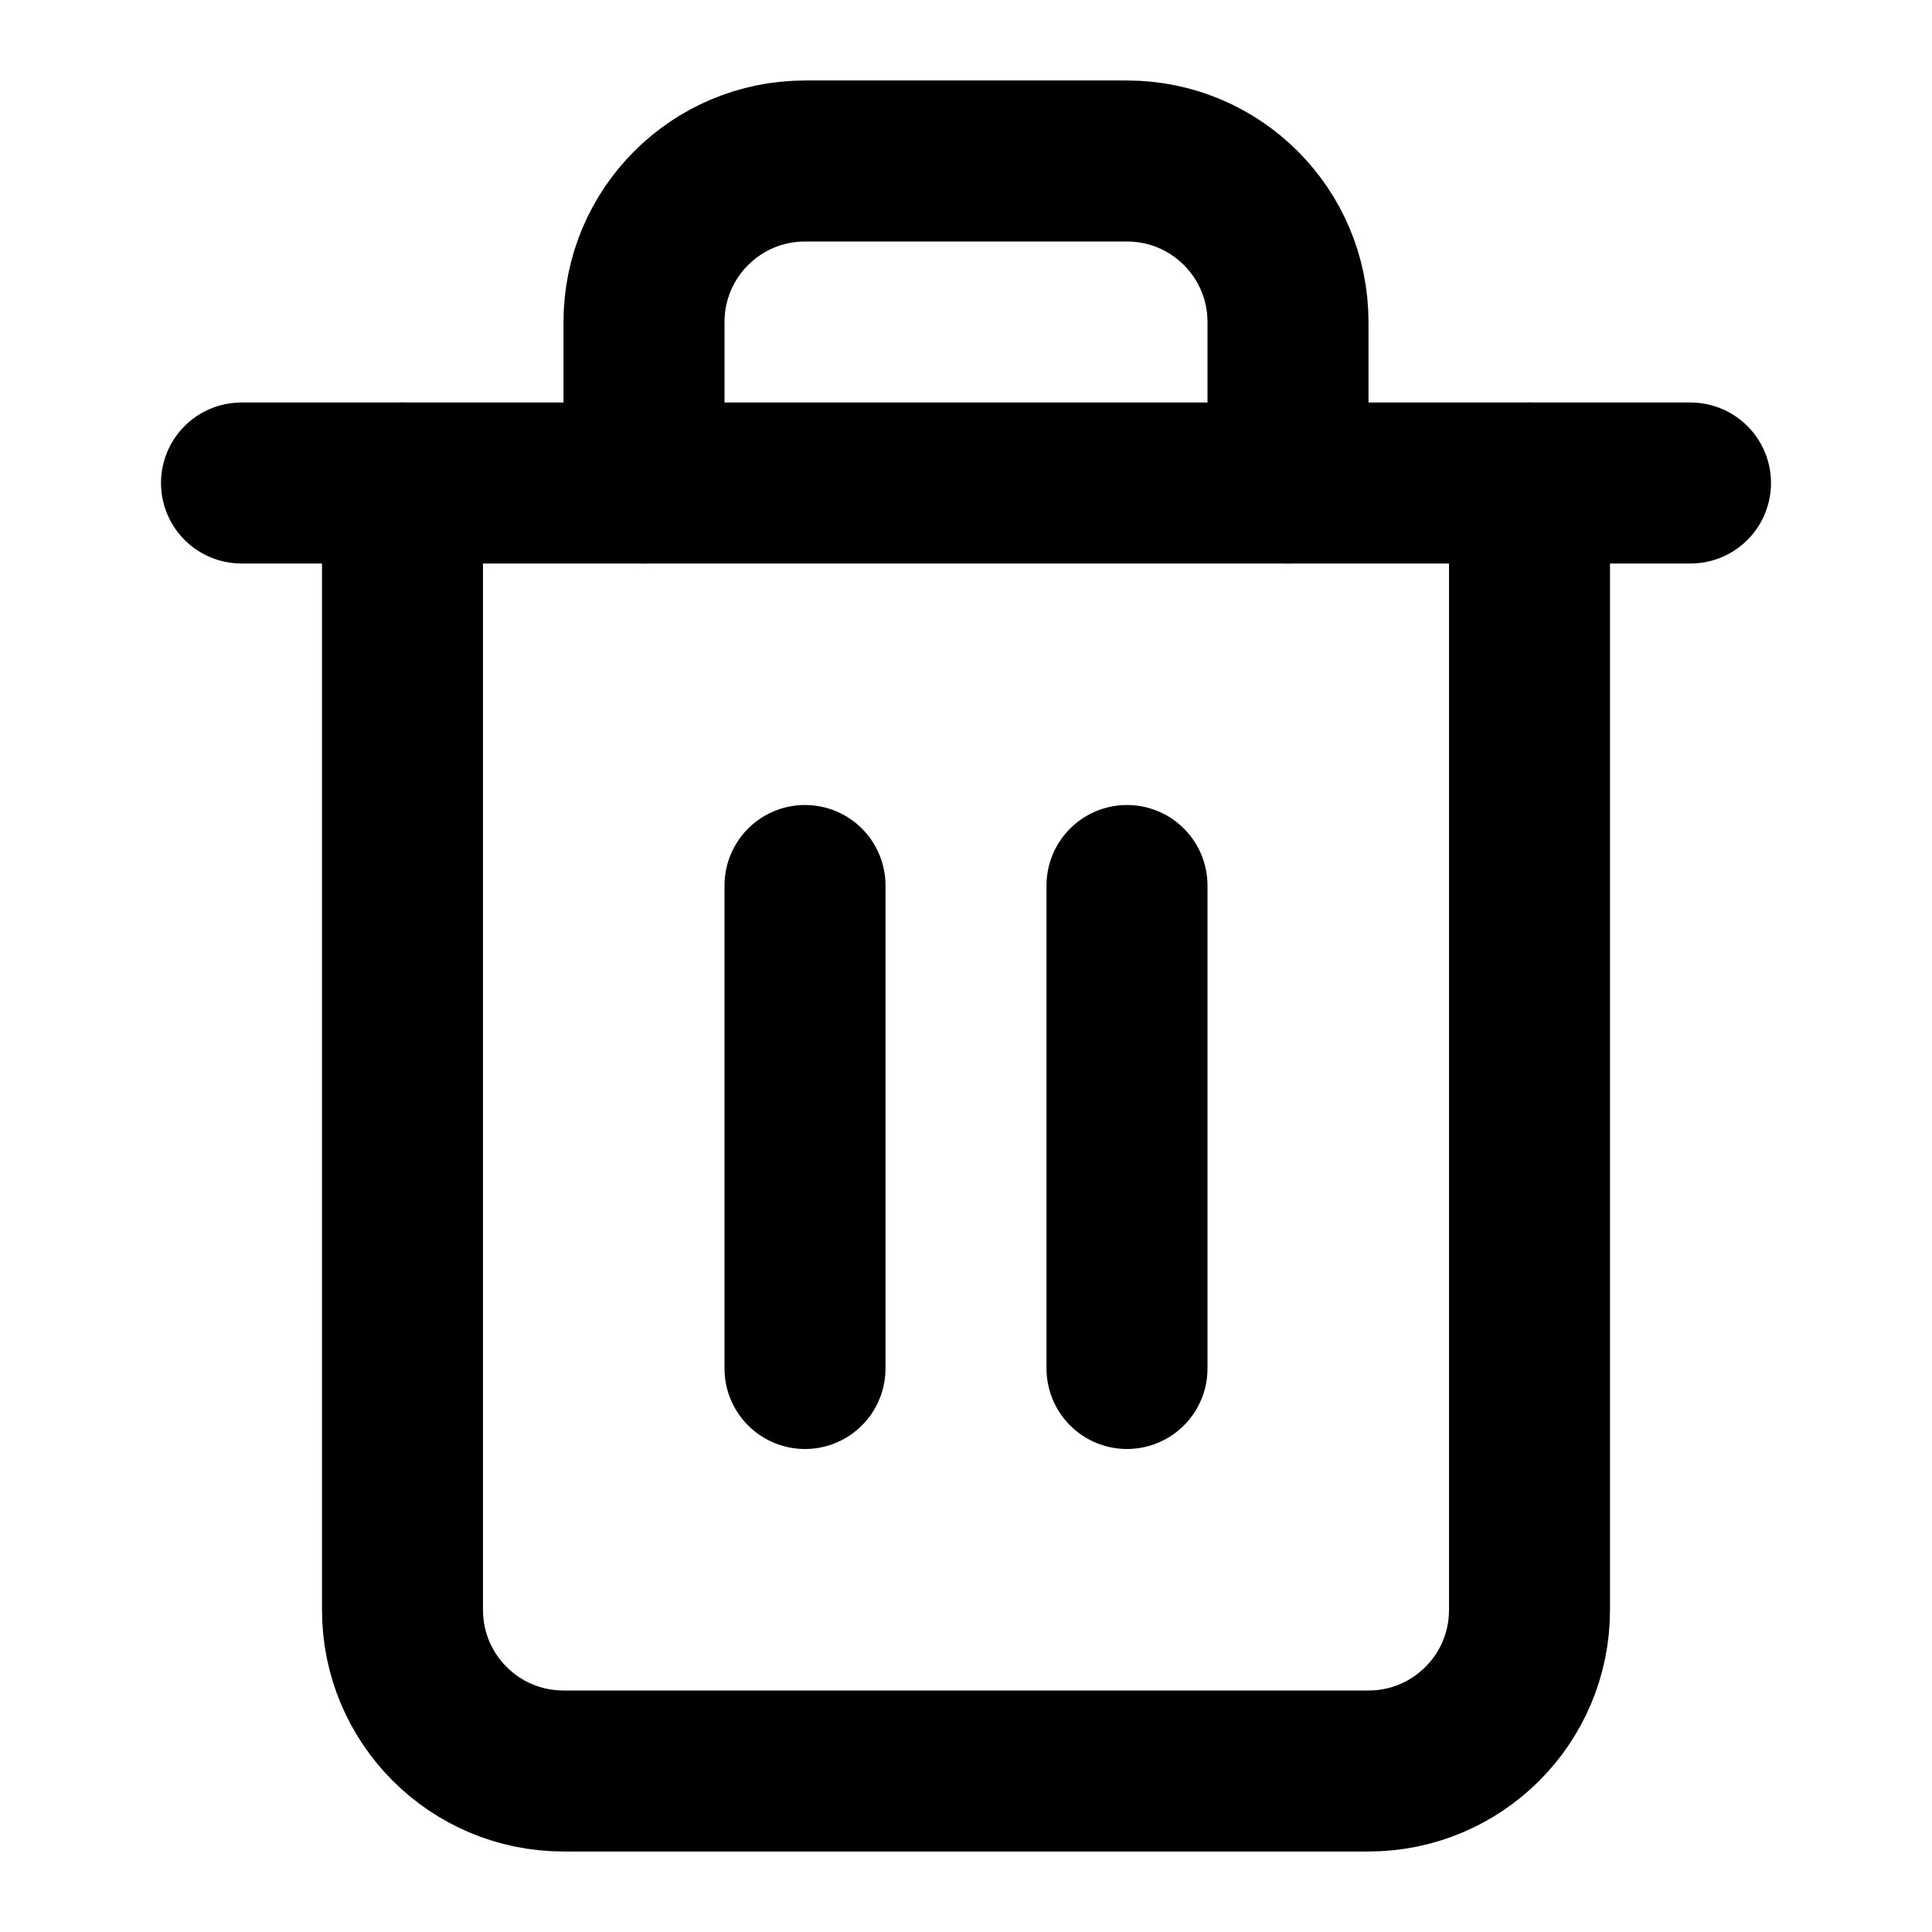
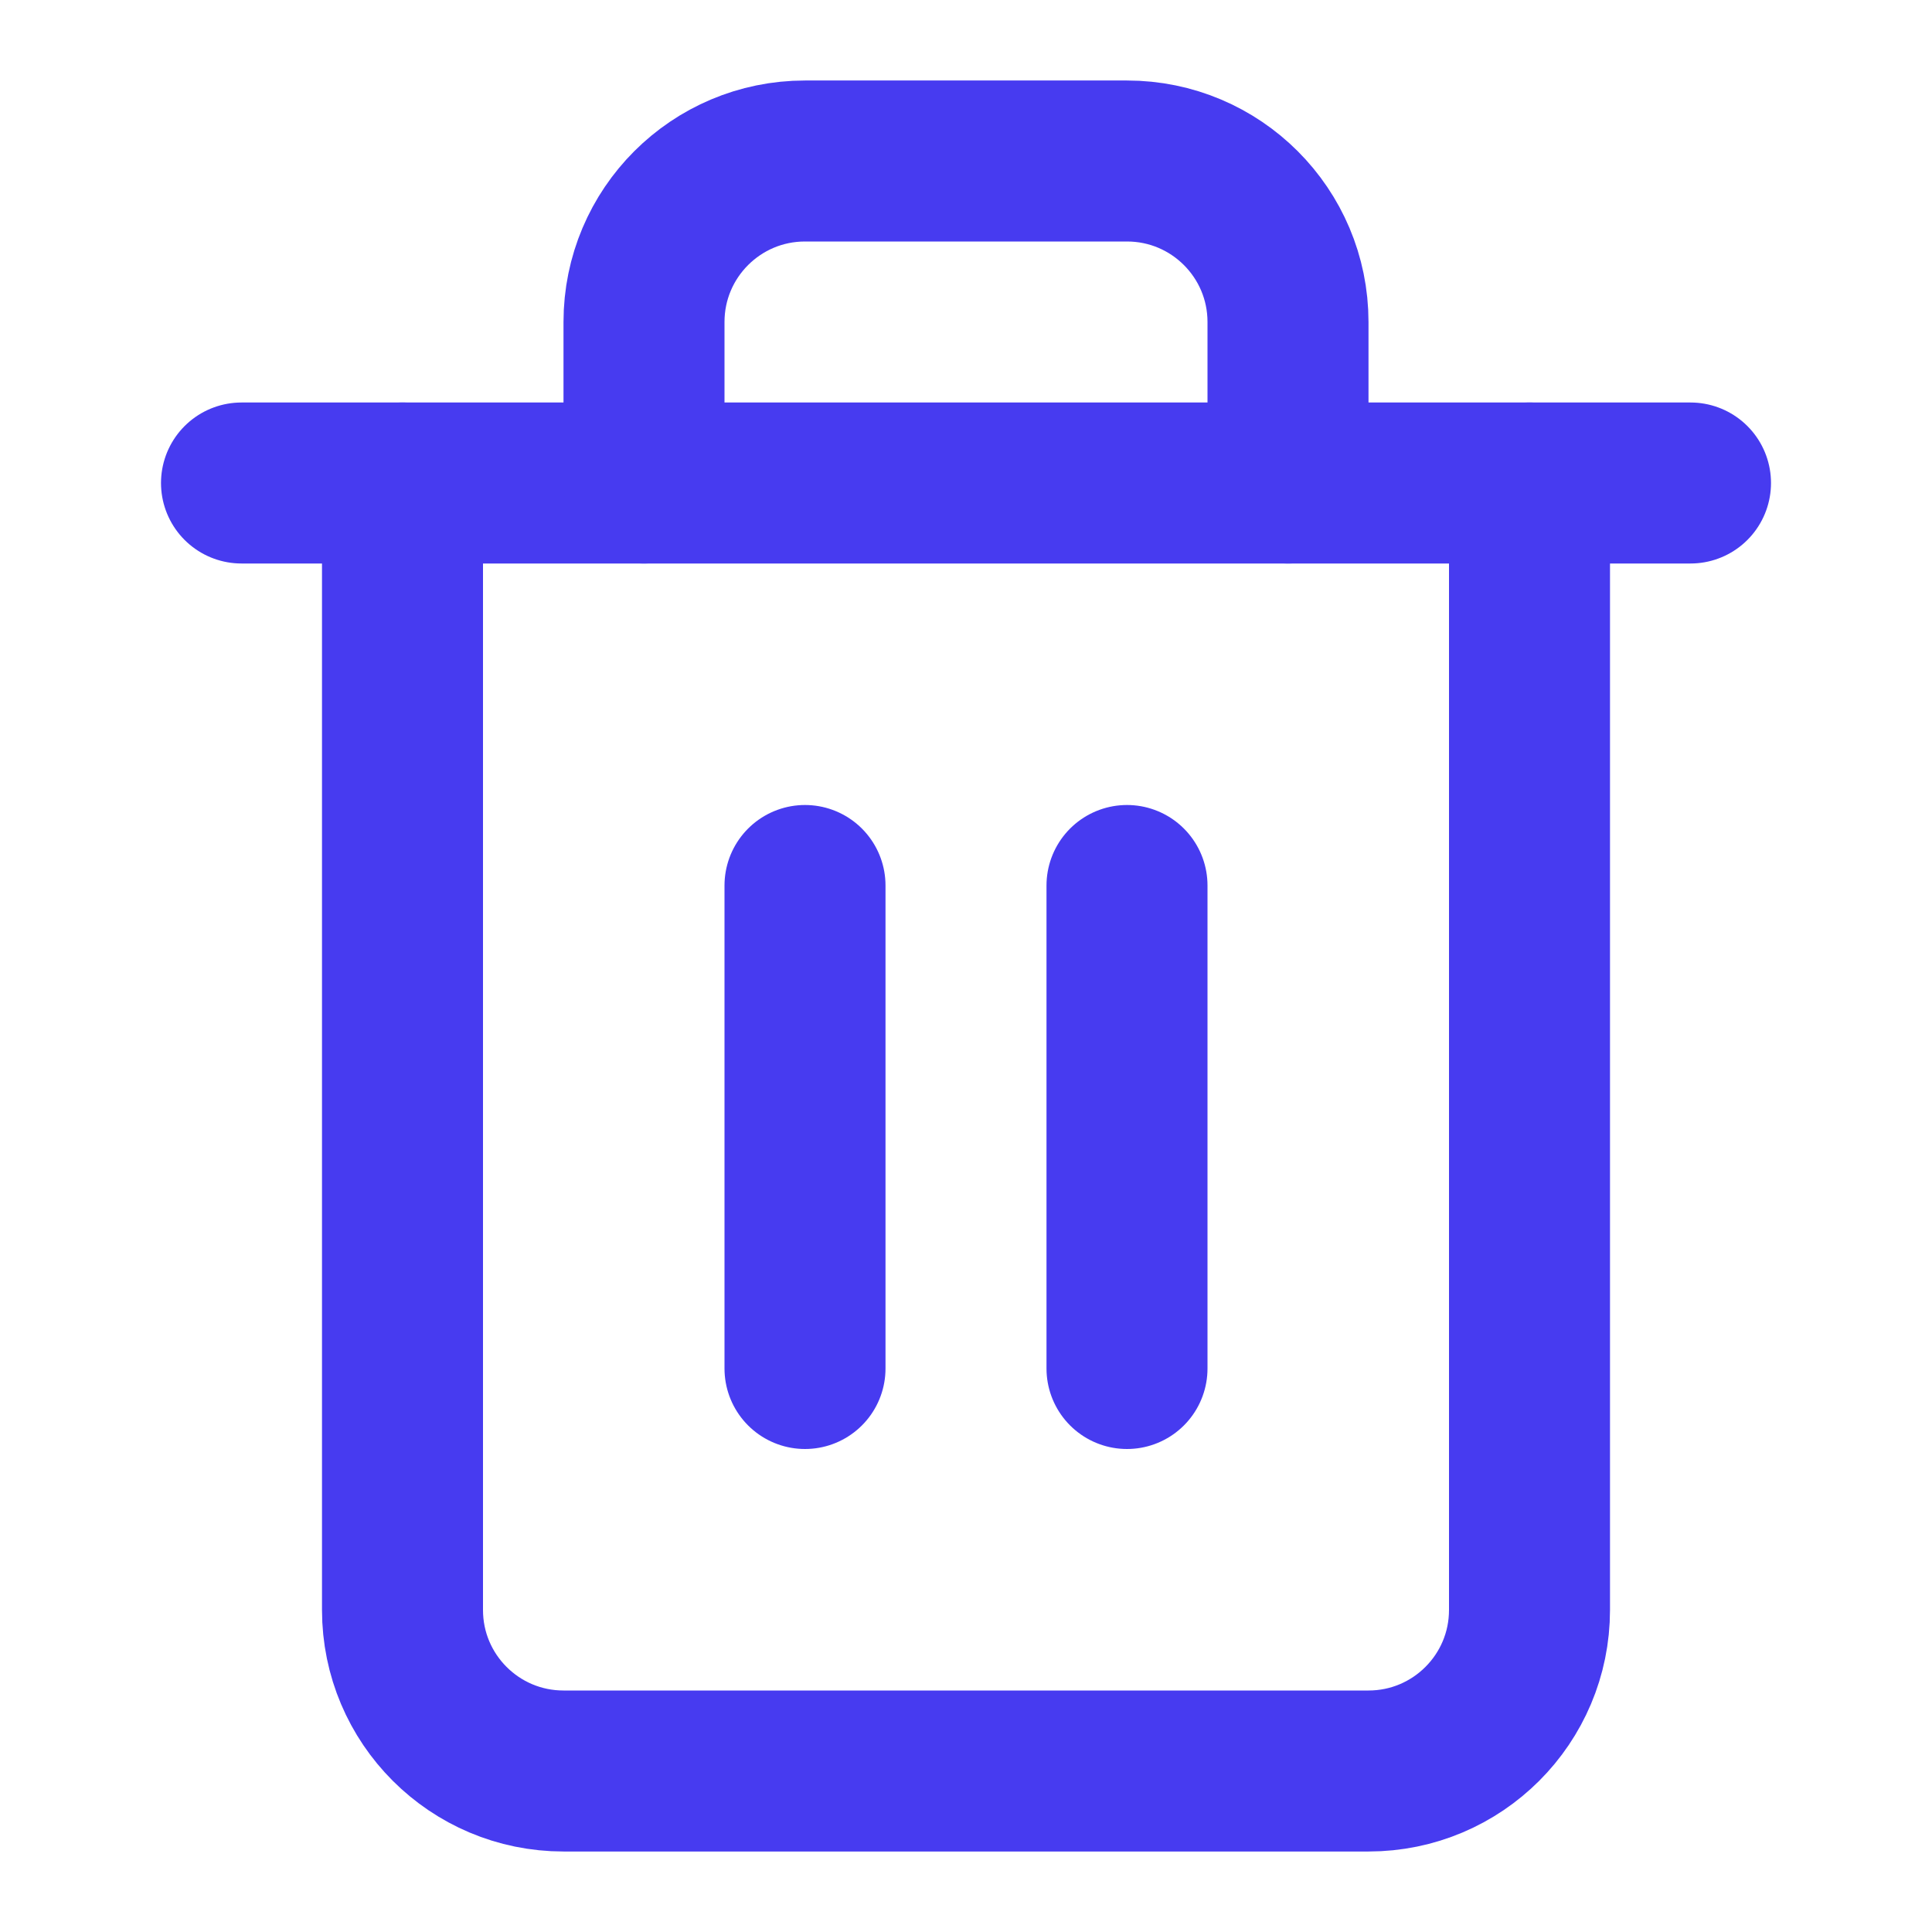
- <svg xmlns="http://www.w3.org/2000/svg" width="20" height="20" viewBox="0 0 24 24" fill="none" stroke="black" stroke-width="2" stroke-linecap="round" stroke-linejoin="round" class="feather feather-trash-2">
+ <svg xmlns="http://www.w3.org/2000/svg" width="20" height="20" viewBox="0 0 24 24" fill="none" stroke="#473bf0" stroke-width="2" stroke-linecap="round" stroke-linejoin="round" class="feather feather-trash-2">
  <polyline points="3 6 5 6 21 6" />
  <path d="M19 6v14a2 2 0 0 1-2 2H7a2 2 0 0 1-2-2V6m3 0V4a2 2 0 0 1 2-2h4a2 2 0 0 1 2 2v2" />
  <line x1="10" y1="11" x2="10" y2="17" />
  <line x1="14" y1="11" x2="14" y2="17" />
</svg>
